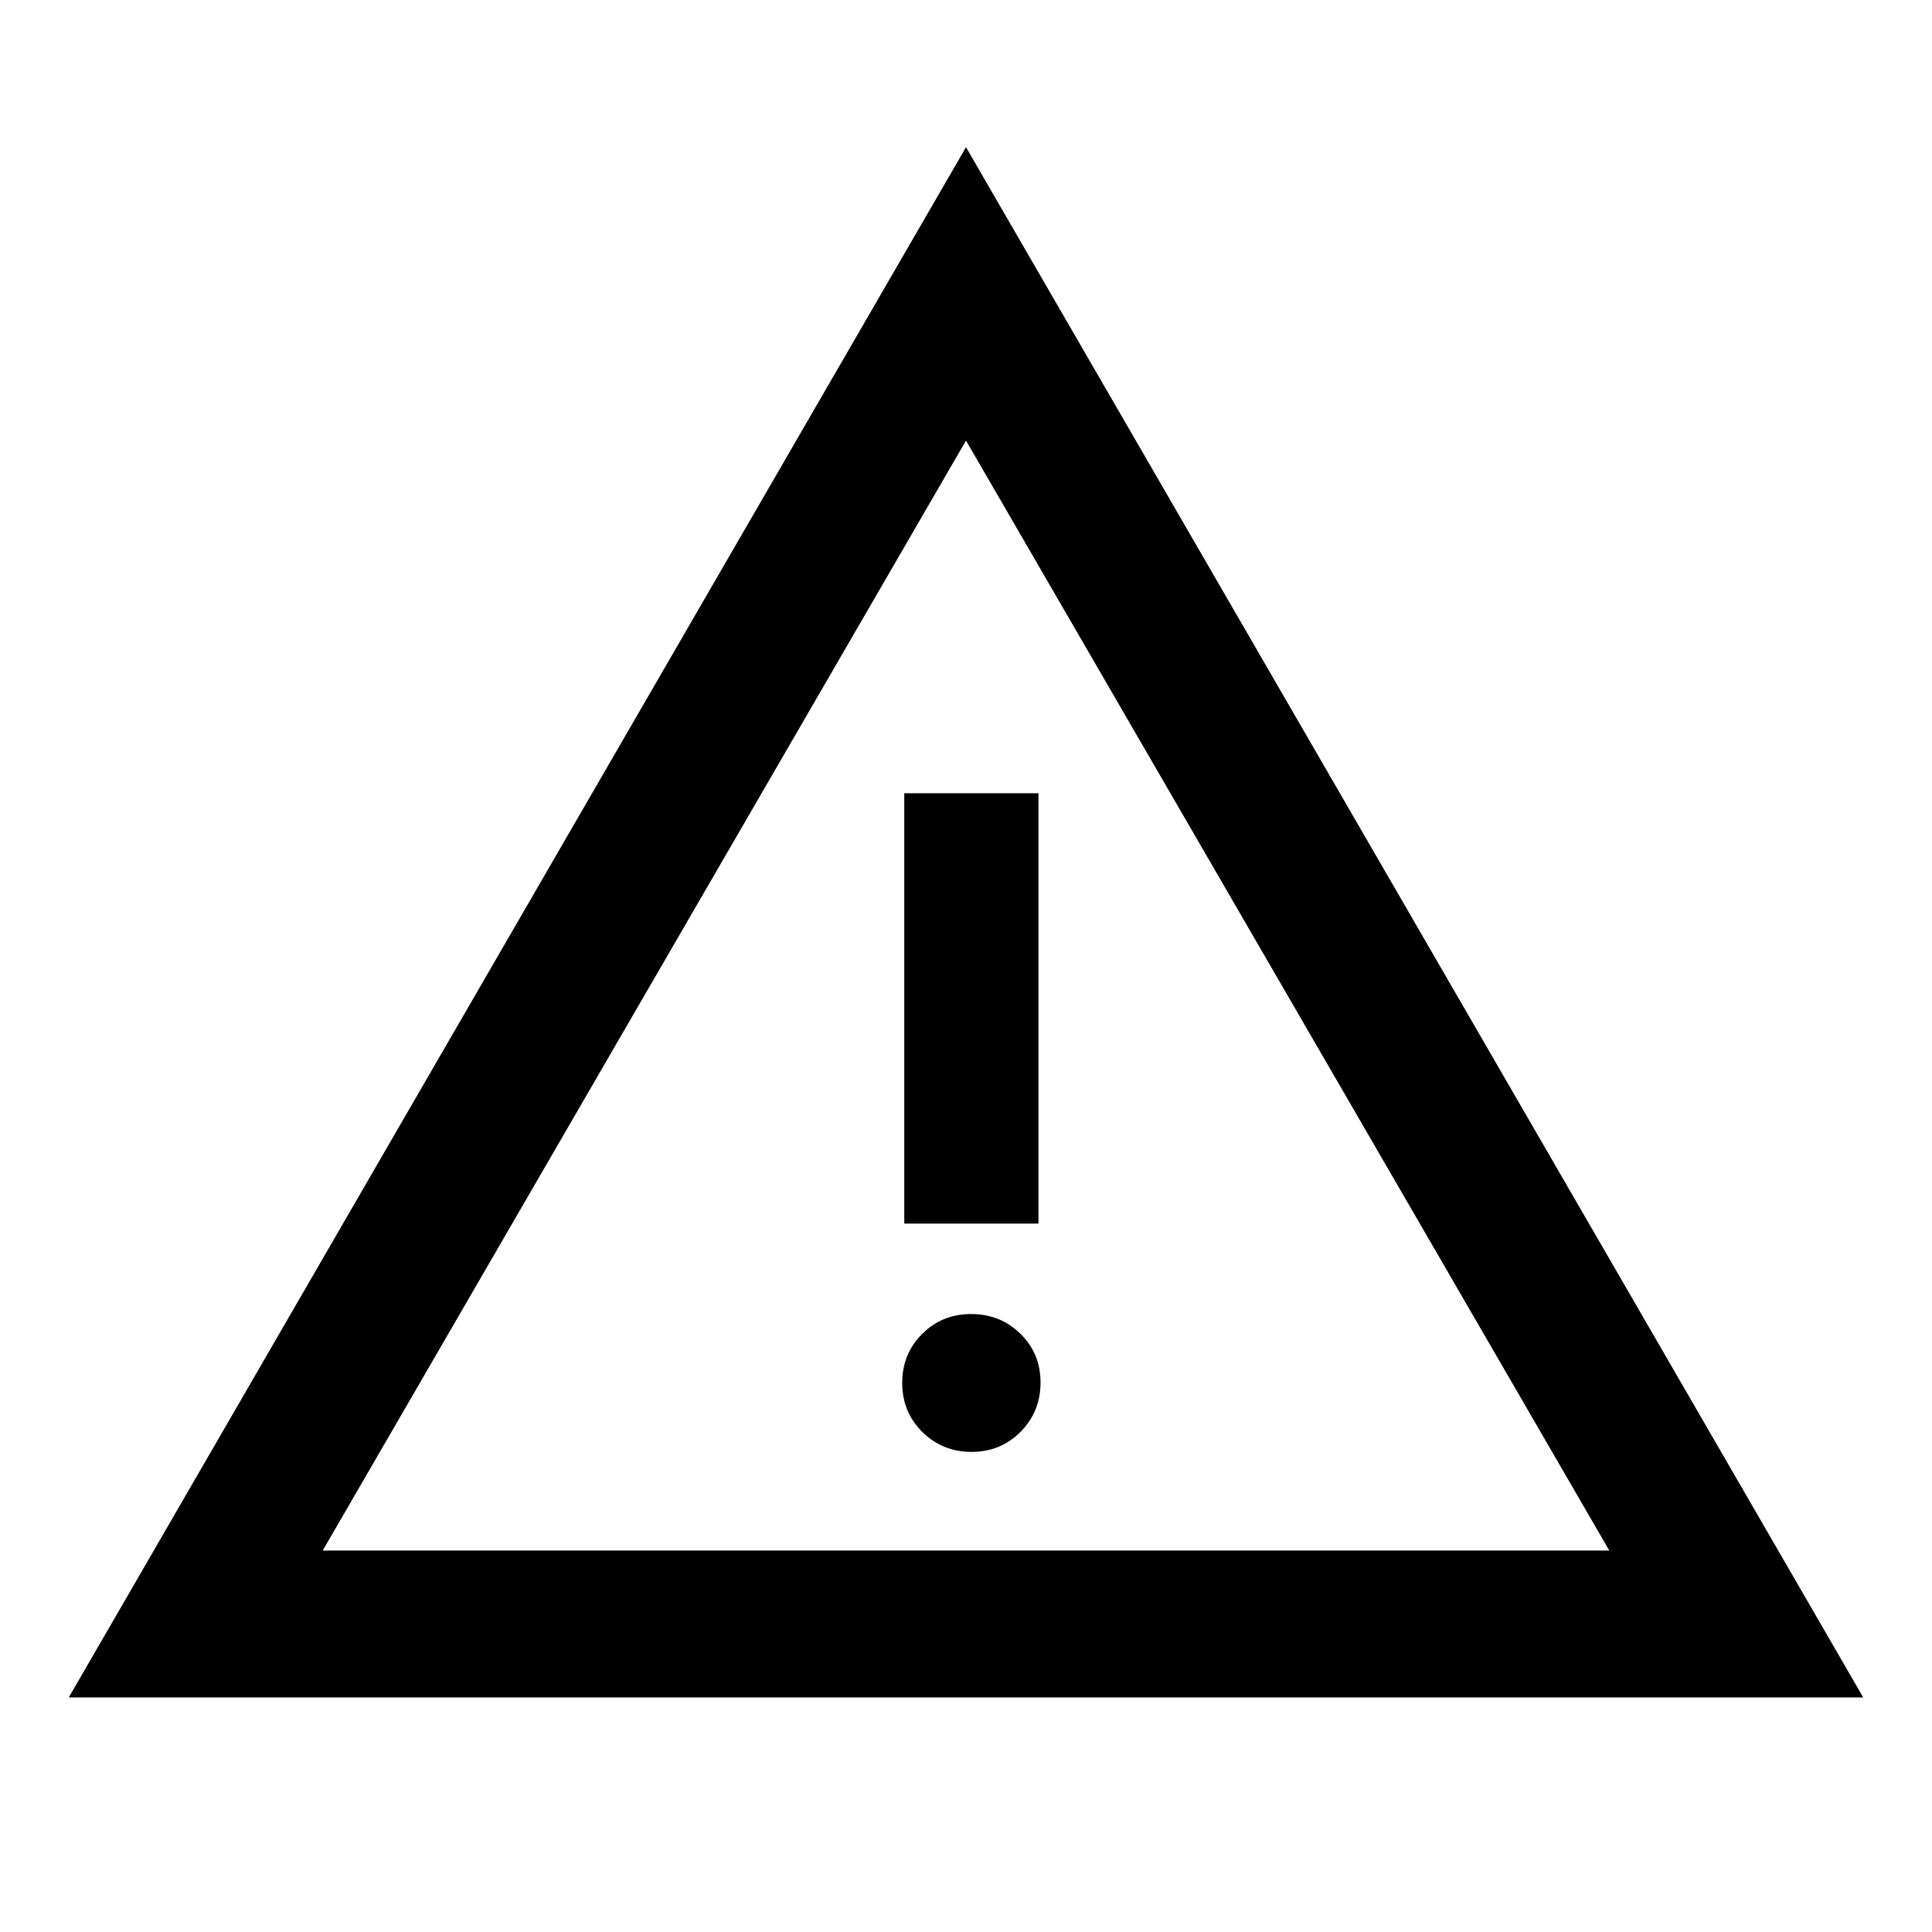
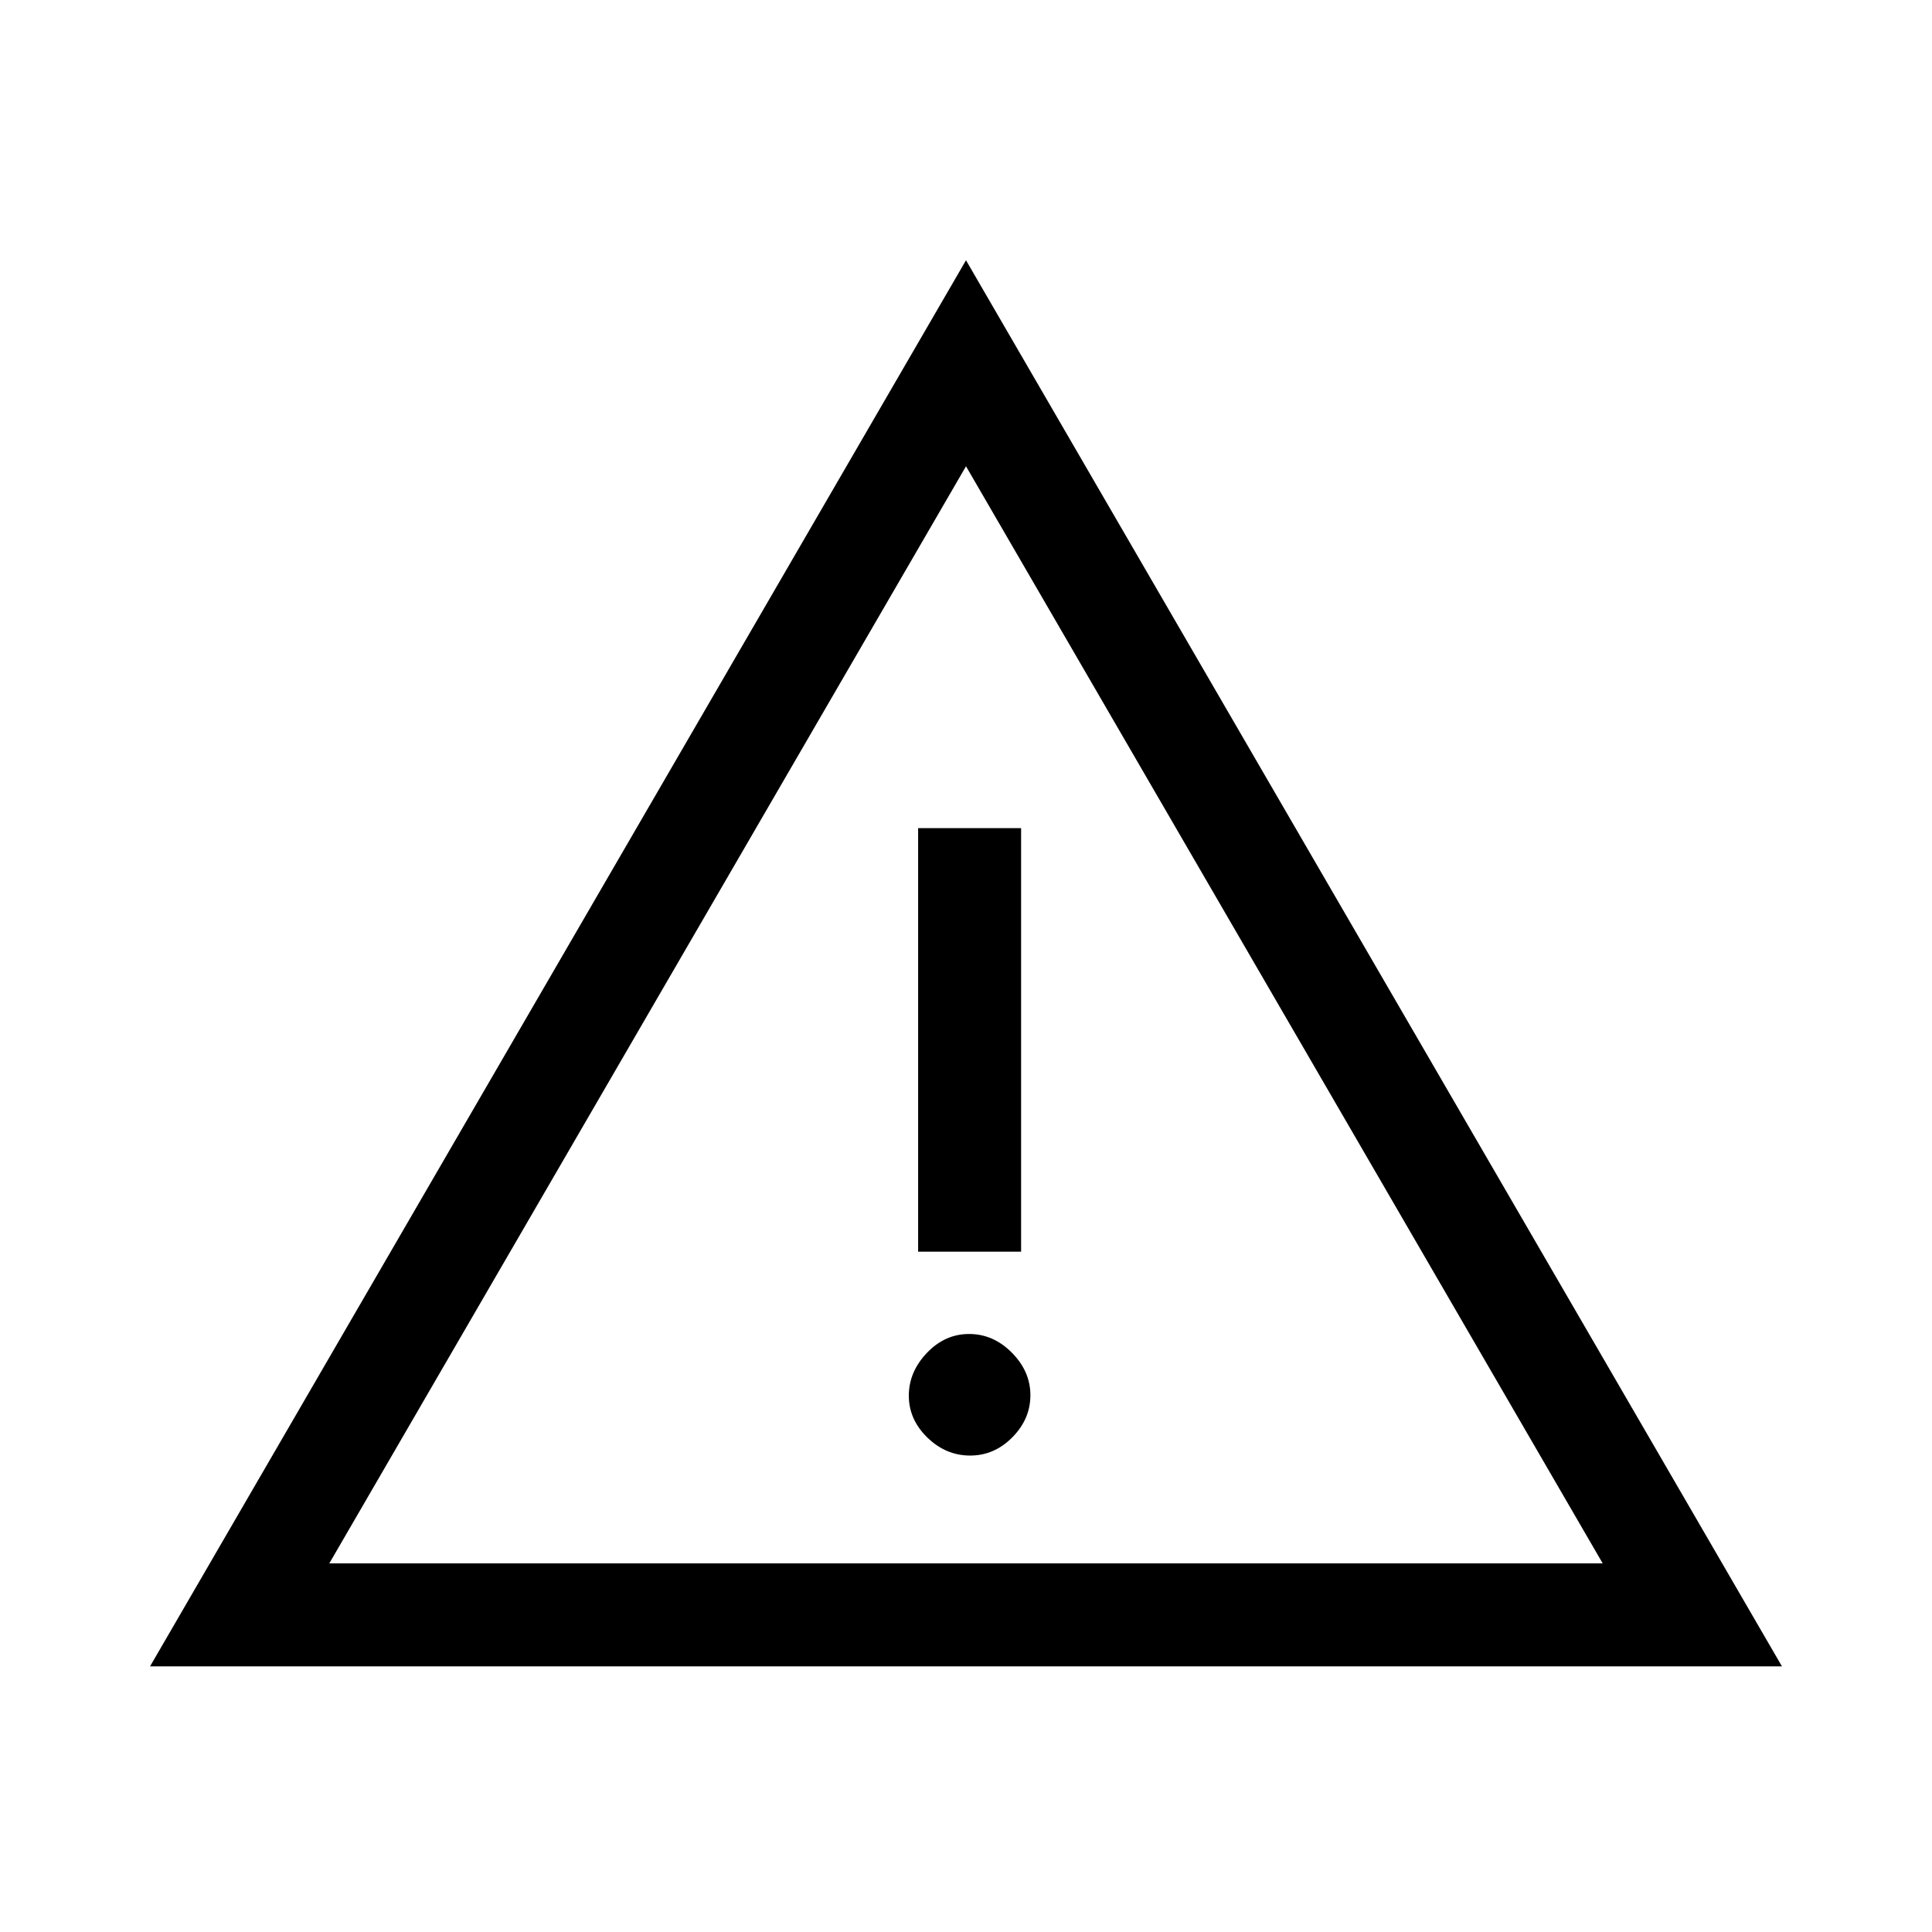
<svg xmlns="http://www.w3.org/2000/svg" height="40" viewBox="0 -960 960 960" width="40">
-   <path d="M34.18-116.57 480-886.86l445.82 770.29H34.18Zm126.17-72.97h639.3L480-741.09 160.35-189.54Zm346.79-59.03q9.9-10.02 9.9-24.47 0-14.46-10.02-24.24-10.01-9.78-24.47-9.78-14.46 0-24.35 9.9-9.9 9.89-9.9 24.35t10.01 24.35q10.02 9.9 24.47 9.9 14.46 0 24.36-10.01ZM449.33-352H516v-213.85h-66.67V-352ZM480-465.31Z" />
+   <path d="M74.56-132 480-830.67 885.44-132H74.56Zm89.08-51.18h632.72L480-728.31 163.64-183.18Zm339.4-62.64q8.96-9.08 8.96-20.91t-9.21-21.13q-9.21-9.29-21.24-9.29-12.04 0-21 9.42t-8.96 21.25q0 11.84 9.21 20.79t21.24 8.95q12.04 0 21-9.08Zm-46.83-92.23h51.17v-210.46h-51.17v210.46ZM480-456.08Z" />
</svg>
